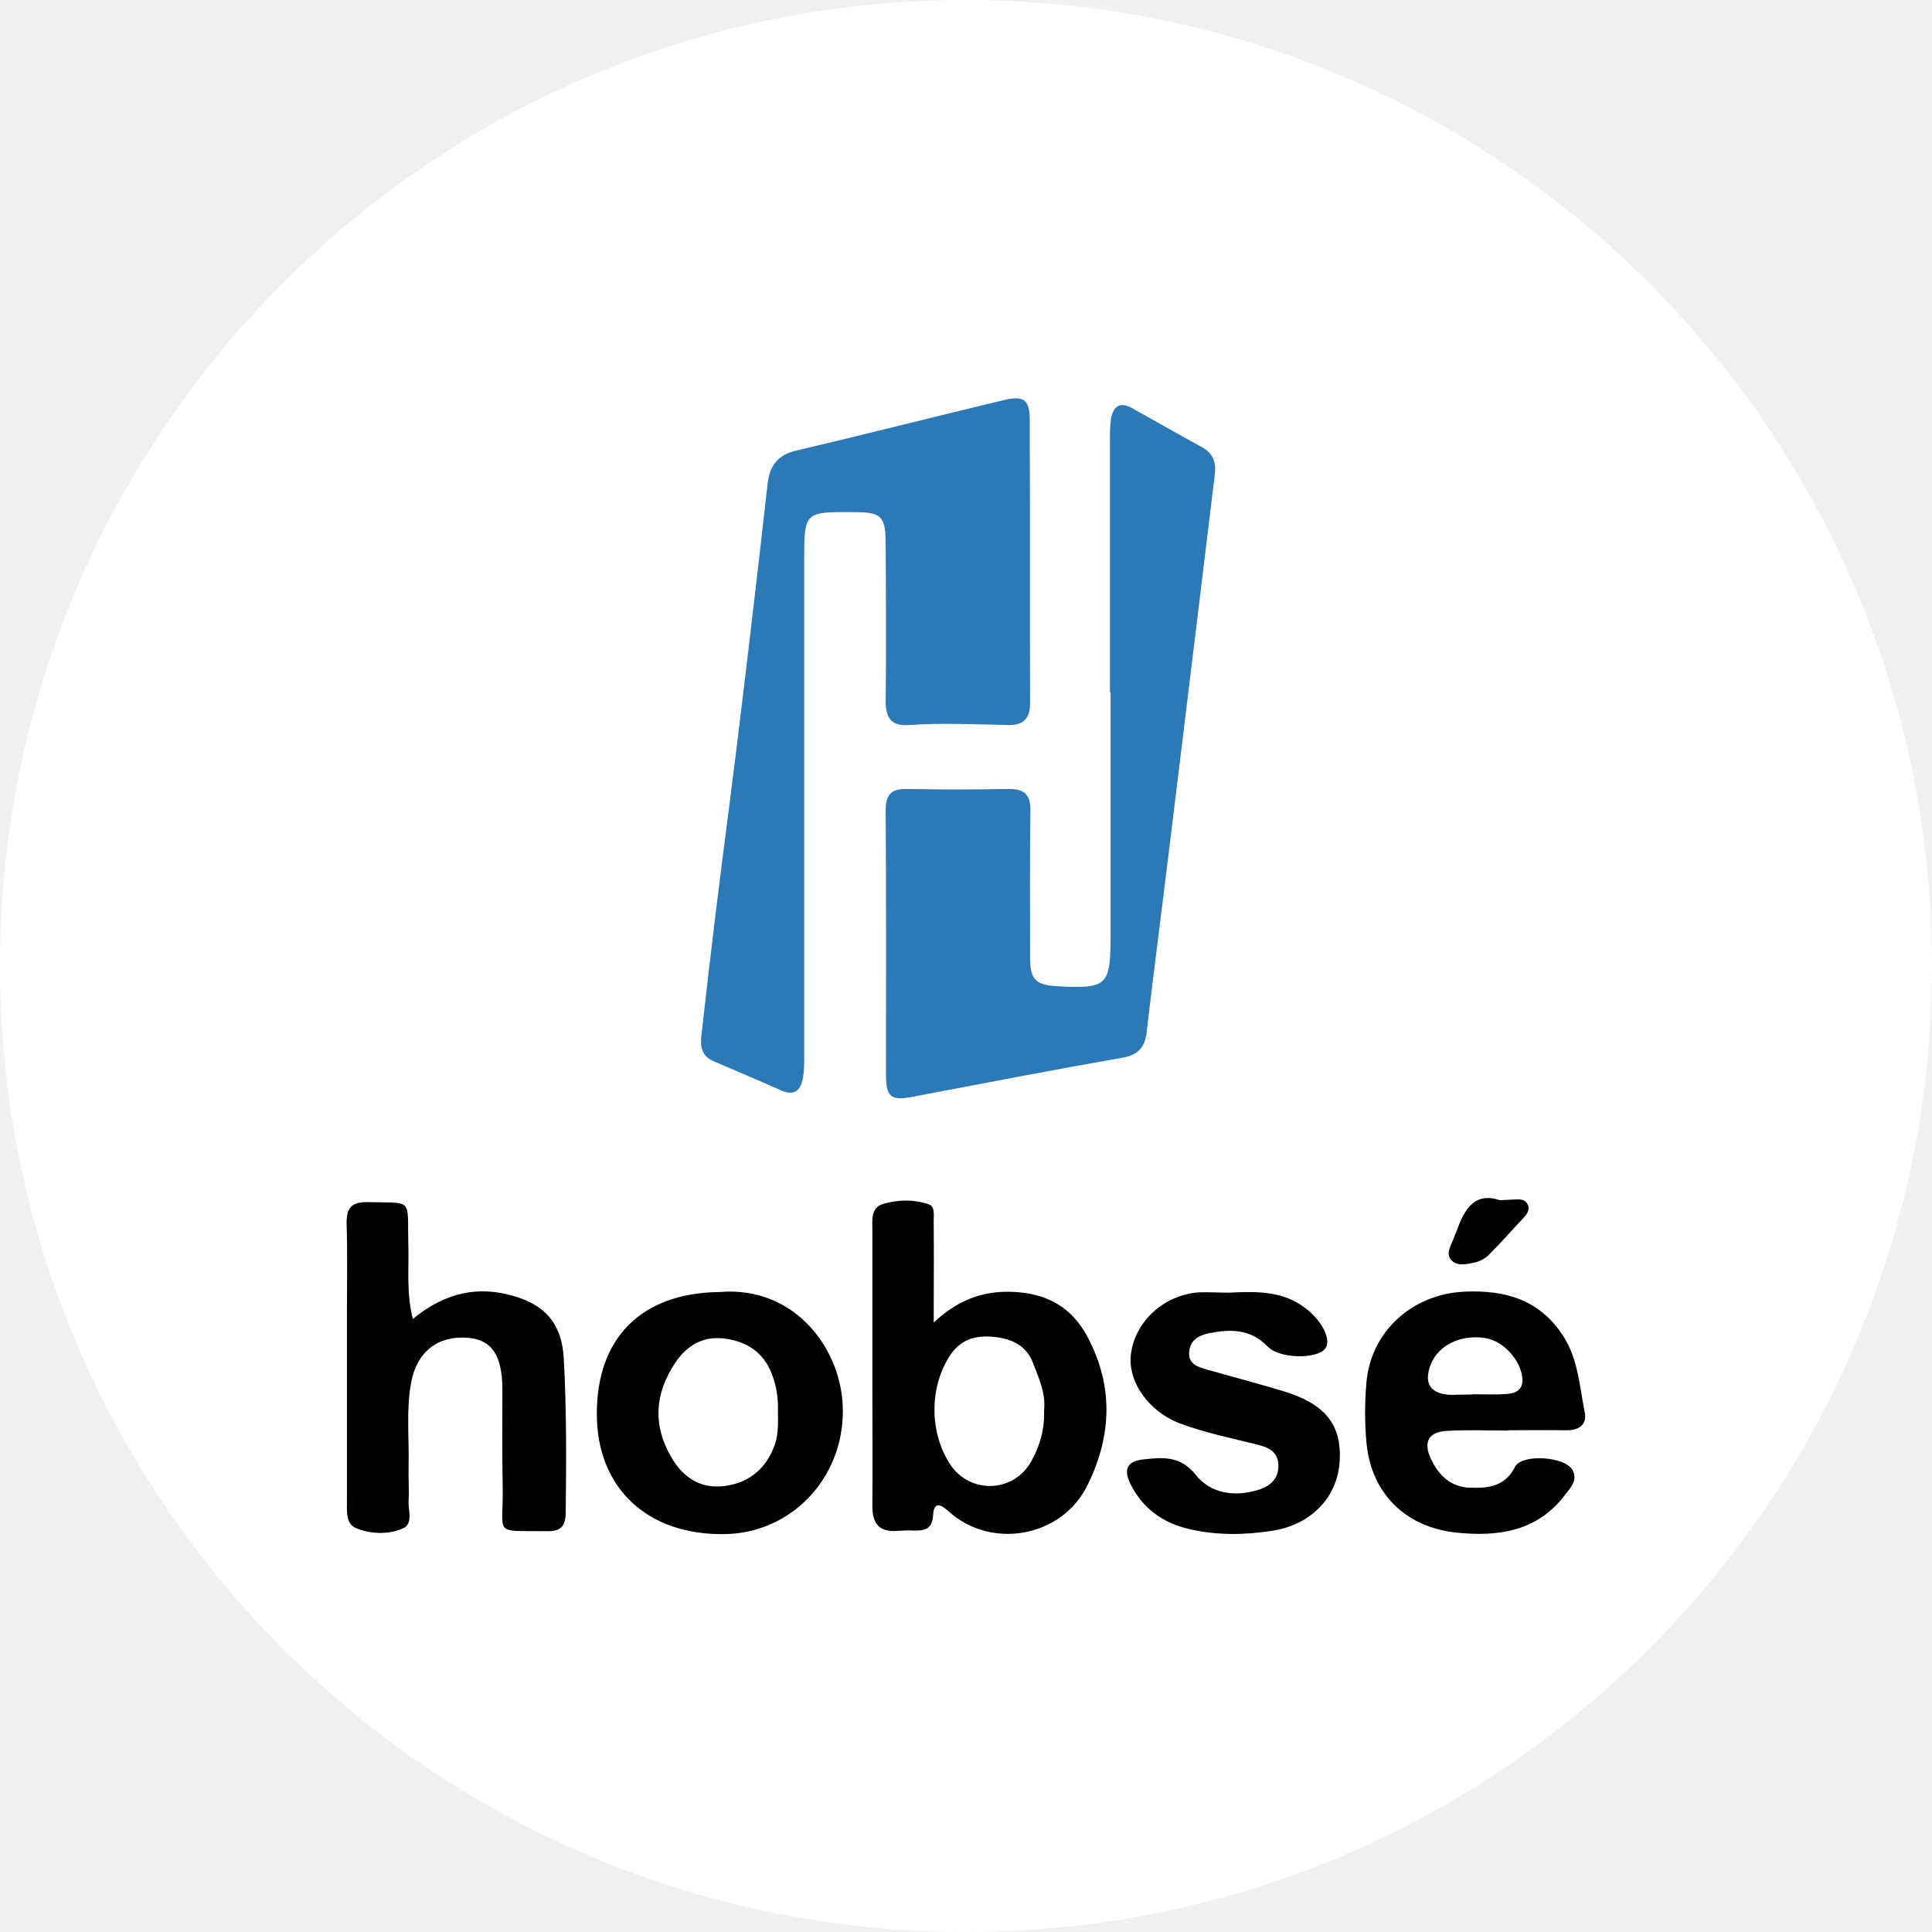
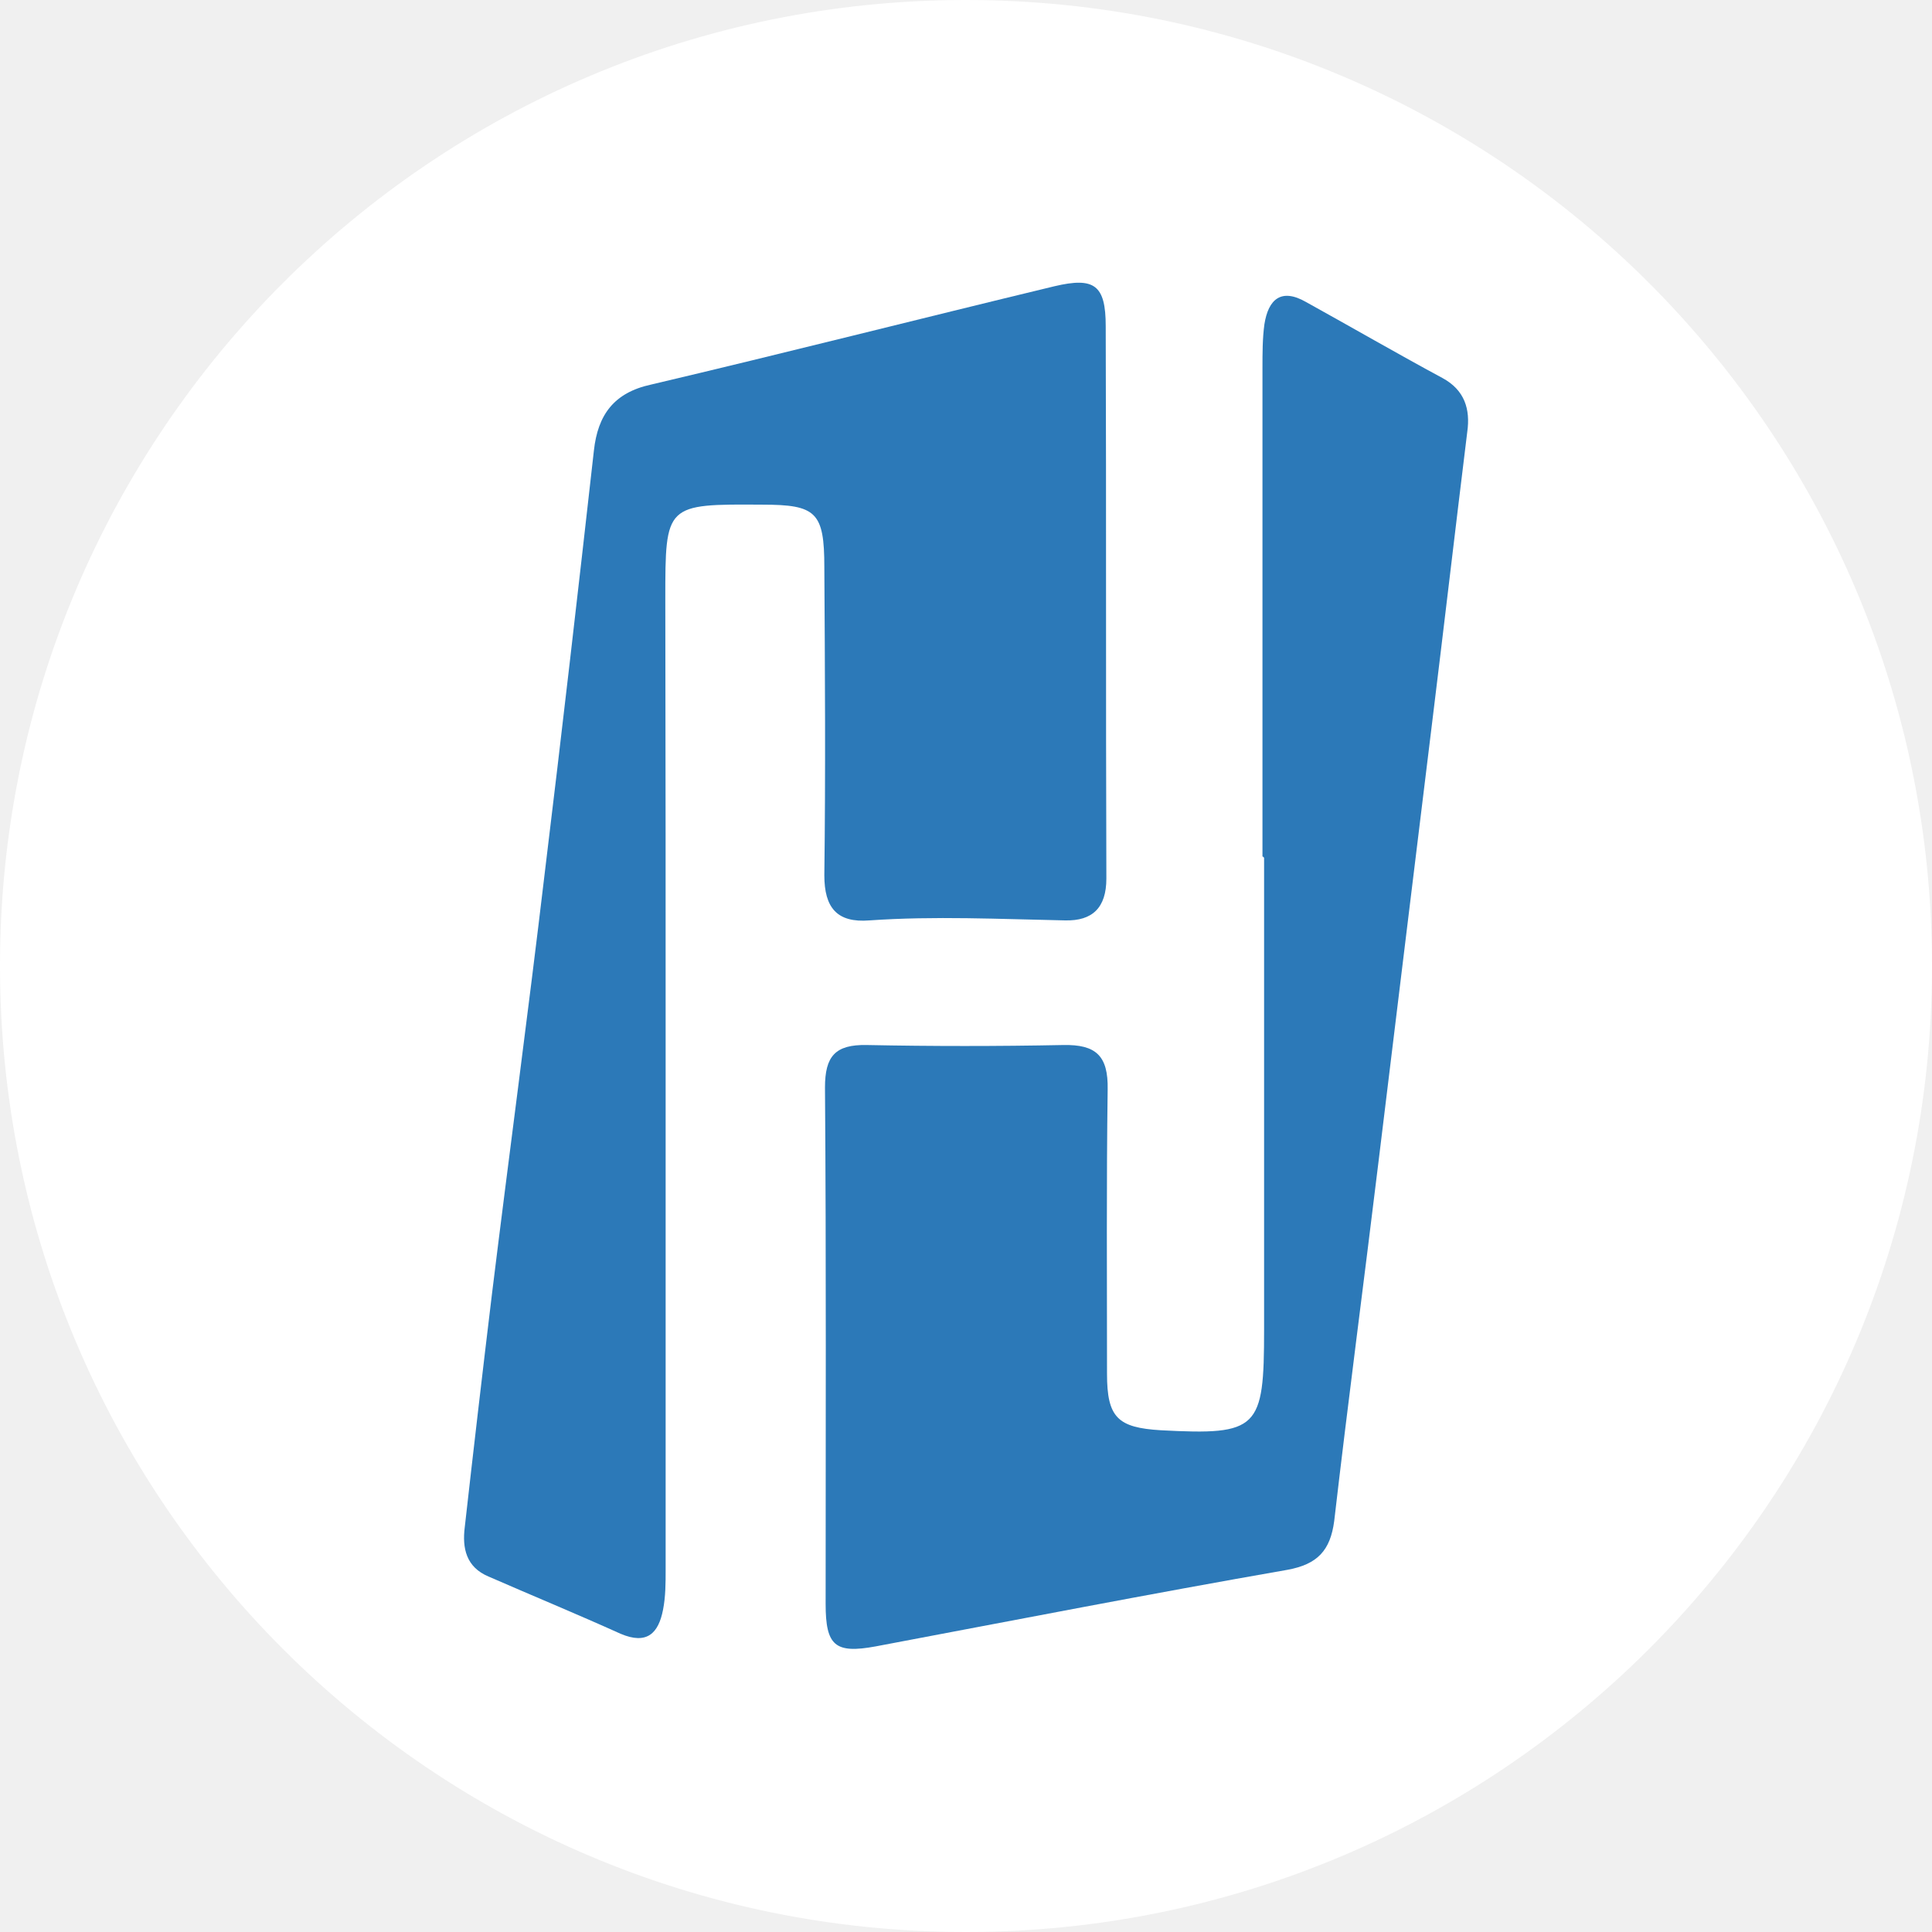
<svg xmlns="http://www.w3.org/2000/svg" version="1.1" id="Layer_1" x="0px" y="0px" viewBox="0 0 595.3 595.3" style="enable-background:new 0 0 595.3 595.3;" xml:space="preserve">
  <style type="text/css">
	.st0{fill:#FFFFFF;}
	.st1{fill:#2C79B8;}
</style>
-   <path class="st0" d="M297.6,595.3L297.6,595.3C133.3,595.3,0,462,0,297.6v0C0,133.3,133.3,0,297.6,0h0  C462,0,595.3,133.3,595.3,297.6v0C595.3,462,462,595.3,297.6,595.3z" />
+   <path class="st0" d="M297.6,595.3L297.6,595.3C133.3,595.3,0,462,0,297.6l0,0C0,133.3,133.3,0,297.6,0l0,0  C462,0,595.3,133.3,595.3,297.6l0,0C595.3,462,462,595.3,297.6,595.3z" />
  <g>
-     <path class="st1" d="M247.8,246.9c0,26.3,0,52.6,0,79c0,2.1,0,4.2-0.4,6.3c-0.7,3.7-2.5,5.6-6.7,3.8c-6.9-3.1-13.9-6-20.8-9   c-3.6-1.5-4.2-4.5-3.8-7.8c1.4-12.3,2.8-24.6,4.3-36.9c2.7-22.1,5.7-44.1,8.3-66.2c2.7-22.3,5.3-44.6,7.8-66.9   c0.6-5.6,3.1-9.1,9-10.4c21.3-5,42.4-10.4,63.7-15.5c6.3-1.5,8.1-0.2,8.1,6.3c0.1,29.1,0,58.1,0.1,87.2c0,4.6-2.2,6.7-6.5,6.6   c-10.3-0.2-20.6-0.7-30.9,0c-5.1,0.4-7.1-2-7.1-7.1c0.2-16.2,0.1-32.4,0-48.6c0-8.7-1.3-9.9-9.8-9.9c-15.3-0.1-15.3-0.1-15.3,14.9   C247.8,197.2,247.8,222,247.8,246.9z" />
-     <path class="st1" d="M342,213.3c0-25.7,0-51.4,0-77.1c0-2.3,0-4.7,0.3-6.9c0.6-3.9,2.6-5.8,6.6-3.5c7.2,4,14.3,8.1,21.5,12   c3.5,1.9,4.4,4.9,3.9,8.5c-1.9,15.4-3.7,30.8-5.6,46.2c-2.8,22.9-5.6,45.8-8.4,68.8c-2.3,19-4.8,37.9-7,56.9   c-0.6,4.6-2.6,6.8-7.4,7.7c-21.7,3.8-43.3,8-65,12.1c-6.4,1.2-7.9-0.1-7.9-6.7c0-27.2,0.1-54.3-0.1-81.5c0-4.9,1.6-6.8,6.6-6.7   c10.3,0.2,20.6,0.2,31,0c5.2-0.1,7.1,1.7,7,7c-0.2,14.9-0.1,29.9-0.1,44.9c0,6.9,1.7,8.5,8.5,8.9c15.4,0.8,16.3-0.2,16.3-15.9   c0-24.8,0-49.7,0-74.5C342.1,213.3,342,213.3,342,213.3z" />
-     <path d="M287.7,407.5c8.3-7.8,16.9-10.2,26.5-9.3c9.3,0.9,16.2,5.1,20.7,13.4c8.3,15.3,7.7,30.8,0.2,46c-7.9,16.1-29.6,20-42.8,8.1   c-2.5-2.3-4.6-3.1-4.8,1.3c-0.2,4.1-2.6,4.7-5.9,4.6c-1.7-0.1-3.4,0-5,0.1c-5.8,0.5-7.9-2.4-7.8-7.9c0.1-12.2,0-24.4,0-36.6   c0-16,0-32,0-48c0-3.1-0.6-7,3.2-8.2c4.6-1.4,9.6-1.5,14.2,0.1c2.1,0.7,1.4,3.7,1.5,5.8C287.8,386.5,287.7,396.1,287.7,407.5z    M321.7,434.7c0.6-5.4-1.6-10-3.4-14.7c-2.1-5.6-6.8-7.6-12.4-8.1c-5.7-0.5-10.2,1-13.4,6.1c-6.2,9.8-6.1,23.7,0.4,33.4   c6.2,9.1,19.6,8.5,24.9-1.2C320.5,445.4,321.9,440.2,321.7,434.7z" />
-     <path d="M127.2,406.4c10-8.2,20.3-10.4,31.6-6.9c9.6,2.9,14.3,8.8,14.9,18.9c0.9,16,0.8,32,0.6,48c-0.1,4.1-1.8,5.5-5.8,5.4   c-16.8-0.2-13.4,1.5-13.6-13c-0.2-10.3-0.1-20.6-0.1-30.9c-0.1-10.4-3.3-15.1-10.7-15.7c-9.1-0.7-15.6,4.2-17.4,13.7   c-1.6,8.5-0.6,17.2-0.8,25.8c-0.1,3.6,0.2,7.2,0,10.7c-0.2,3,1.6,7.2-1.9,8.6c-4.4,1.9-9.7,1.7-14.2-0.1c-3.3-1.3-2.9-5.3-2.9-8.5   c0-19.4,0-38.7,0-58.1c0-9.1,0.2-18.1-0.1-27.2c-0.1-4.8,1.4-6.8,6.5-6.7c14.1,0.4,12.2-1.5,12.5,12.5   C126.1,390.4,125.1,398,127.2,406.4z" />
-     <path d="M221.9,398.1c23.1-1.9,37.8,17.8,37.8,36.6c0.1,20.9-16,37.8-36.6,38c-23.6,0.3-39-14.1-39.2-36.6   C183.7,412.2,197.7,398.3,221.9,398.1z M239.7,434.7c0.1-3.3-0.3-7.4-1.9-11.4c-2.6-6.8-8-10.1-14.9-10.9   c-6.5-0.7-11.4,2.3-14.9,7.6c-6.3,9.5-6.9,19.2-1.1,29.1c3.5,6,8.8,9.7,16.2,8.8c7.2-0.9,12.4-4.8,15.2-11.6   C239.8,442.8,239.8,439.3,239.7,434.7z" />
-     <path d="M464.7,440.8c-6.3,0-12.7-0.3-18.9,0.1c-5.7,0.3-7.3,3.5-4.9,8.6c2.4,5.1,6.1,8.7,12,8.9c5.6,0.2,10.8-0.3,13.9-6.4   c2.1-4.2,15.8-3.2,17.8,1.1c1.5,3-0.5,5.1-2.2,7.3c-8.7,11.6-20.9,13.2-34,11.8c-15.7-1.8-26.1-12.4-27.4-28.1   c-0.5-5.9-0.5-11.8,0-17.7c1.2-16,14-27.6,30.1-28.4c12.6-0.6,23.3,2.4,30.6,13.7c4.6,7.2,5,15.5,6.6,23.5c0.8,3.9-2,5.6-5.8,5.5   c-5.9-0.1-11.8,0-17.7,0C464.7,440.8,464.7,440.8,464.7,440.8z M453.7,429.7c0,0,0-0.1,0-0.1c3.6,0,7.1,0.2,10.7-0.1   c2.6-0.2,4.9-1.2,4.7-4.6c-0.4-5.7-5.8-11.7-11.4-12.6c-7.5-1.2-14.4,2.1-16.8,8c-2.4,6.1-0.1,9.4,6.6,9.5   C449.6,429.7,451.7,429.7,453.7,429.7z" />
-     <path d="M378.8,398.3c6.7-0.3,13.5-0.6,19.8,2.5c0.9,0.5,1.9,1,2.7,1.6c5.9,4,9.3,10.6,6.9,13.3c-2.7,3.1-14,3-17.6-0.8   c-5.3-5.5-11.5-5.4-18.1-4.1c-3.2,0.7-6,2.2-6.1,6.1c-0.1,3.6,2.9,4.3,5.5,5.1c7.7,2.2,15.4,4.2,23,6.5   c13.3,3.9,18.5,10.3,17.9,21.6c-0.6,11.2-8.8,19.8-21,21.6c-8.4,1.3-16.8,1.4-25.1-0.5c-8.2-1.8-14.6-6.3-18.4-14   c-2.1-4.3-1.1-7,3.9-7.5c6.1-0.7,11.5-1.2,16.3,4.8c4.5,5.7,11.9,6.8,19.1,4.6c3.7-1.1,6.4-3.4,6.3-7.6c-0.1-4.3-3.2-5.6-6.6-6.4   c-7.9-2-16-3.6-23.7-6.5c-9.8-3.7-16.3-13.1-15.1-21.6c1.4-10,10.2-18,20.9-18.8C372.4,398.1,375.6,398.3,378.8,398.3z" />
-     <path d="M462.1,369.8c1.9-0.1,3.2-0.1,4.4-0.2c1.7-0.1,3.5-0.2,4.3,1.7c0.6,1.5-0.3,2.8-1.3,3.9c-3.6,3.8-7.1,7.8-10.8,11.5   c-1.1,1.1-2.8,2-4.3,2.3c-2.4,0.5-5.3,1.3-7.2-0.7c-1.8-2-0.2-4.3,0.6-6.5c0.4-1,0.8-1.9,1.2-2.9   C451.3,372.3,454.6,367.3,462.1,369.8z" />
+     <path class="st1" d="M205.1,329.5c0,51.3,0,102.7,0,154.2c0,4.1,0,8.2-0.8,12.3c-1.4,7.2-4.9,10.9-13.1,7.4   c-13.5-6.1-27.1-11.7-40.6-17.6c-7-2.9-8.2-8.8-7.4-15.2c2.7-24,5.5-48,8.4-72c5.3-43.1,11.1-86.1,16.2-129.2   c5.3-43.5,10.3-87,15.2-130.6c1.2-10.9,6.1-17.8,17.6-20.3c41.6-9.8,82.8-20.3,124.3-30.3c12.3-2.9,15.8-0.4,15.8,12.3   c0.2,56.8,0,113.4,0.2,170.2c0,9-4.3,13.1-12.7,12.9c-20.1-0.4-40.2-1.4-60.3,0c-10,0.8-13.9-3.9-13.9-13.9   c0.4-31.6,0.2-63.2,0-94.9c0-17-2.5-19.3-19.1-19.3c-29.9-0.2-29.9-0.2-29.9,29.1C205.1,232.5,205.1,280.9,205.1,329.5z" />
+     <path class="st1" d="M389,263.9c0-50.2,0-100.3,0-150.5c0-4.5,0-9.2,0.6-13.5c1.2-7.6,5.1-11.3,12.9-6.8   c14.1,7.8,27.9,15.8,42,23.4c6.8,3.7,8.6,9.6,7.6,16.6c-3.7,30.1-7.2,60.1-10.9,90.2c-5.5,44.7-10.9,89.4-16.4,134.3   c-4.5,37.1-9.4,74-13.7,111.1c-1.2,9-5.1,13.3-14.4,15c-42.4,7.4-84.5,15.6-126.9,23.6c-12.5,2.3-15.4-0.2-15.4-13.1   c0-53.1,0.2-106-0.2-159.1c0-9.6,3.1-13.3,12.9-13.1c20.1,0.4,40.2,0.4,60.5,0c10.1-0.2,13.9,3.3,13.7,13.7   c-0.4,29.1-0.2,58.4-0.2,87.6c0,13.5,3.3,16.6,16.6,17.4c30.1,1.6,31.8-0.4,31.8-31c0-48.4,0-97,0-145.4   C389.2,263.9,389,263.9,389,263.9z" />
  </g>
</svg>
